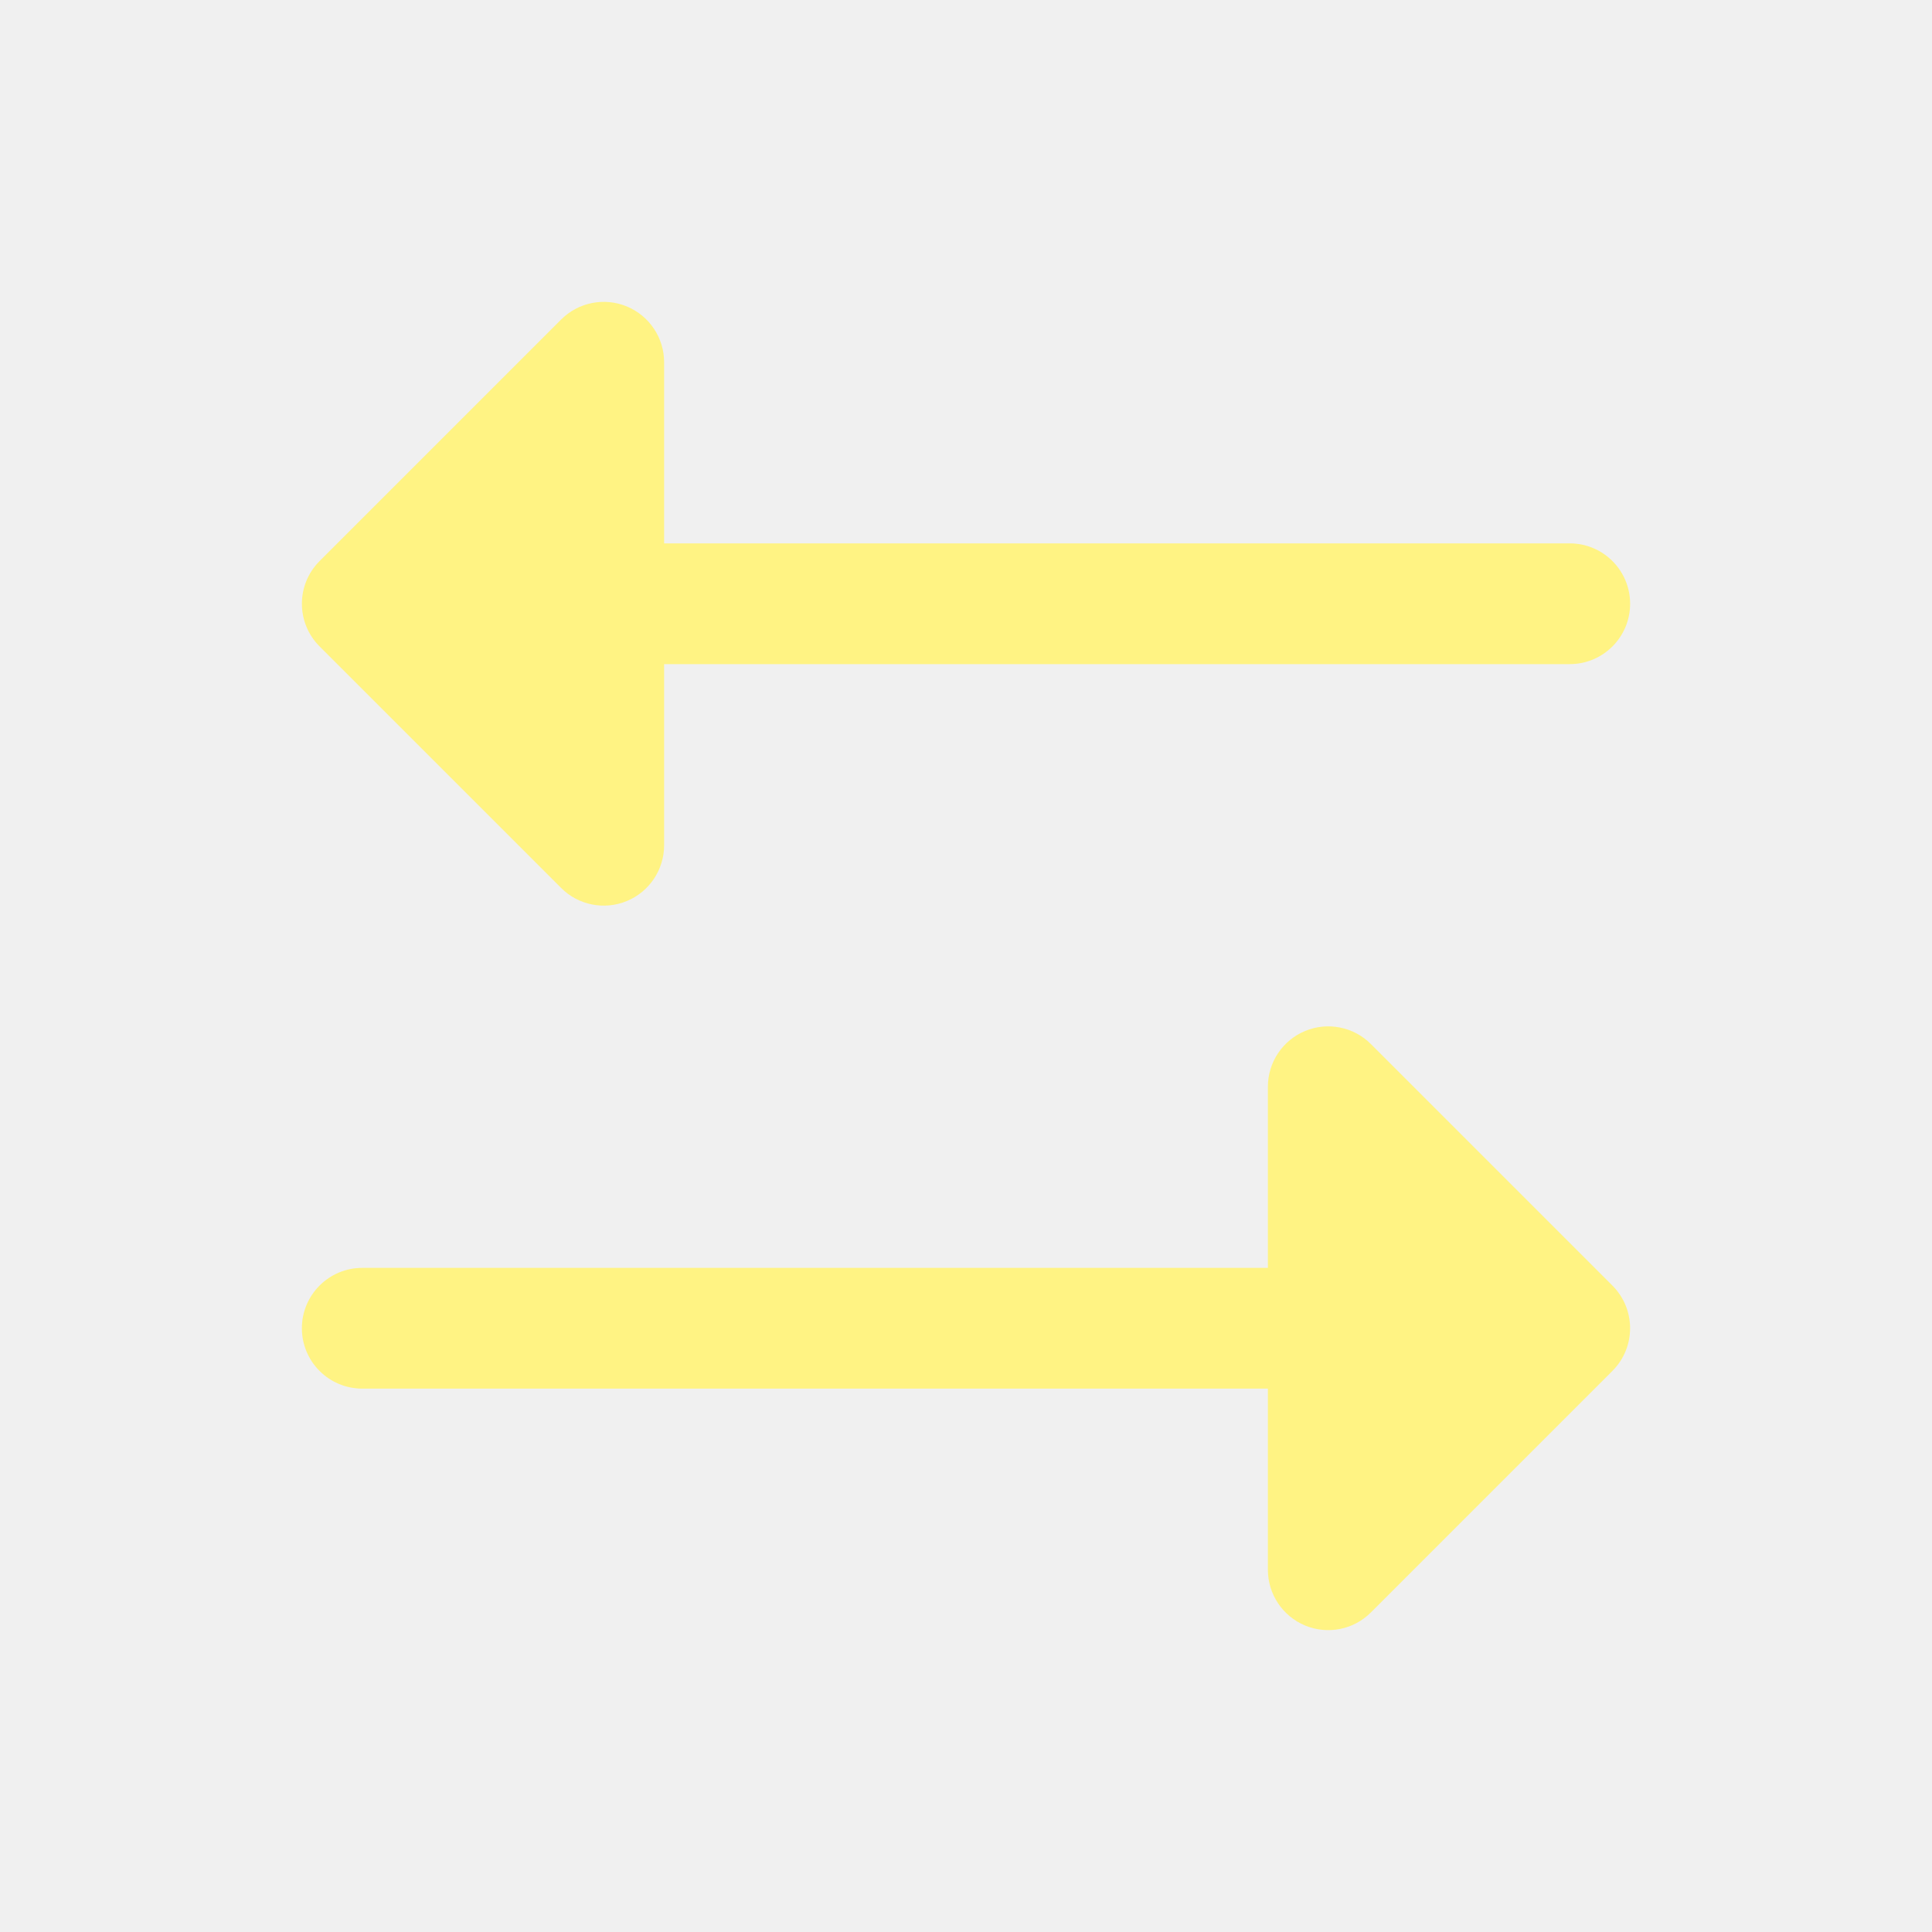
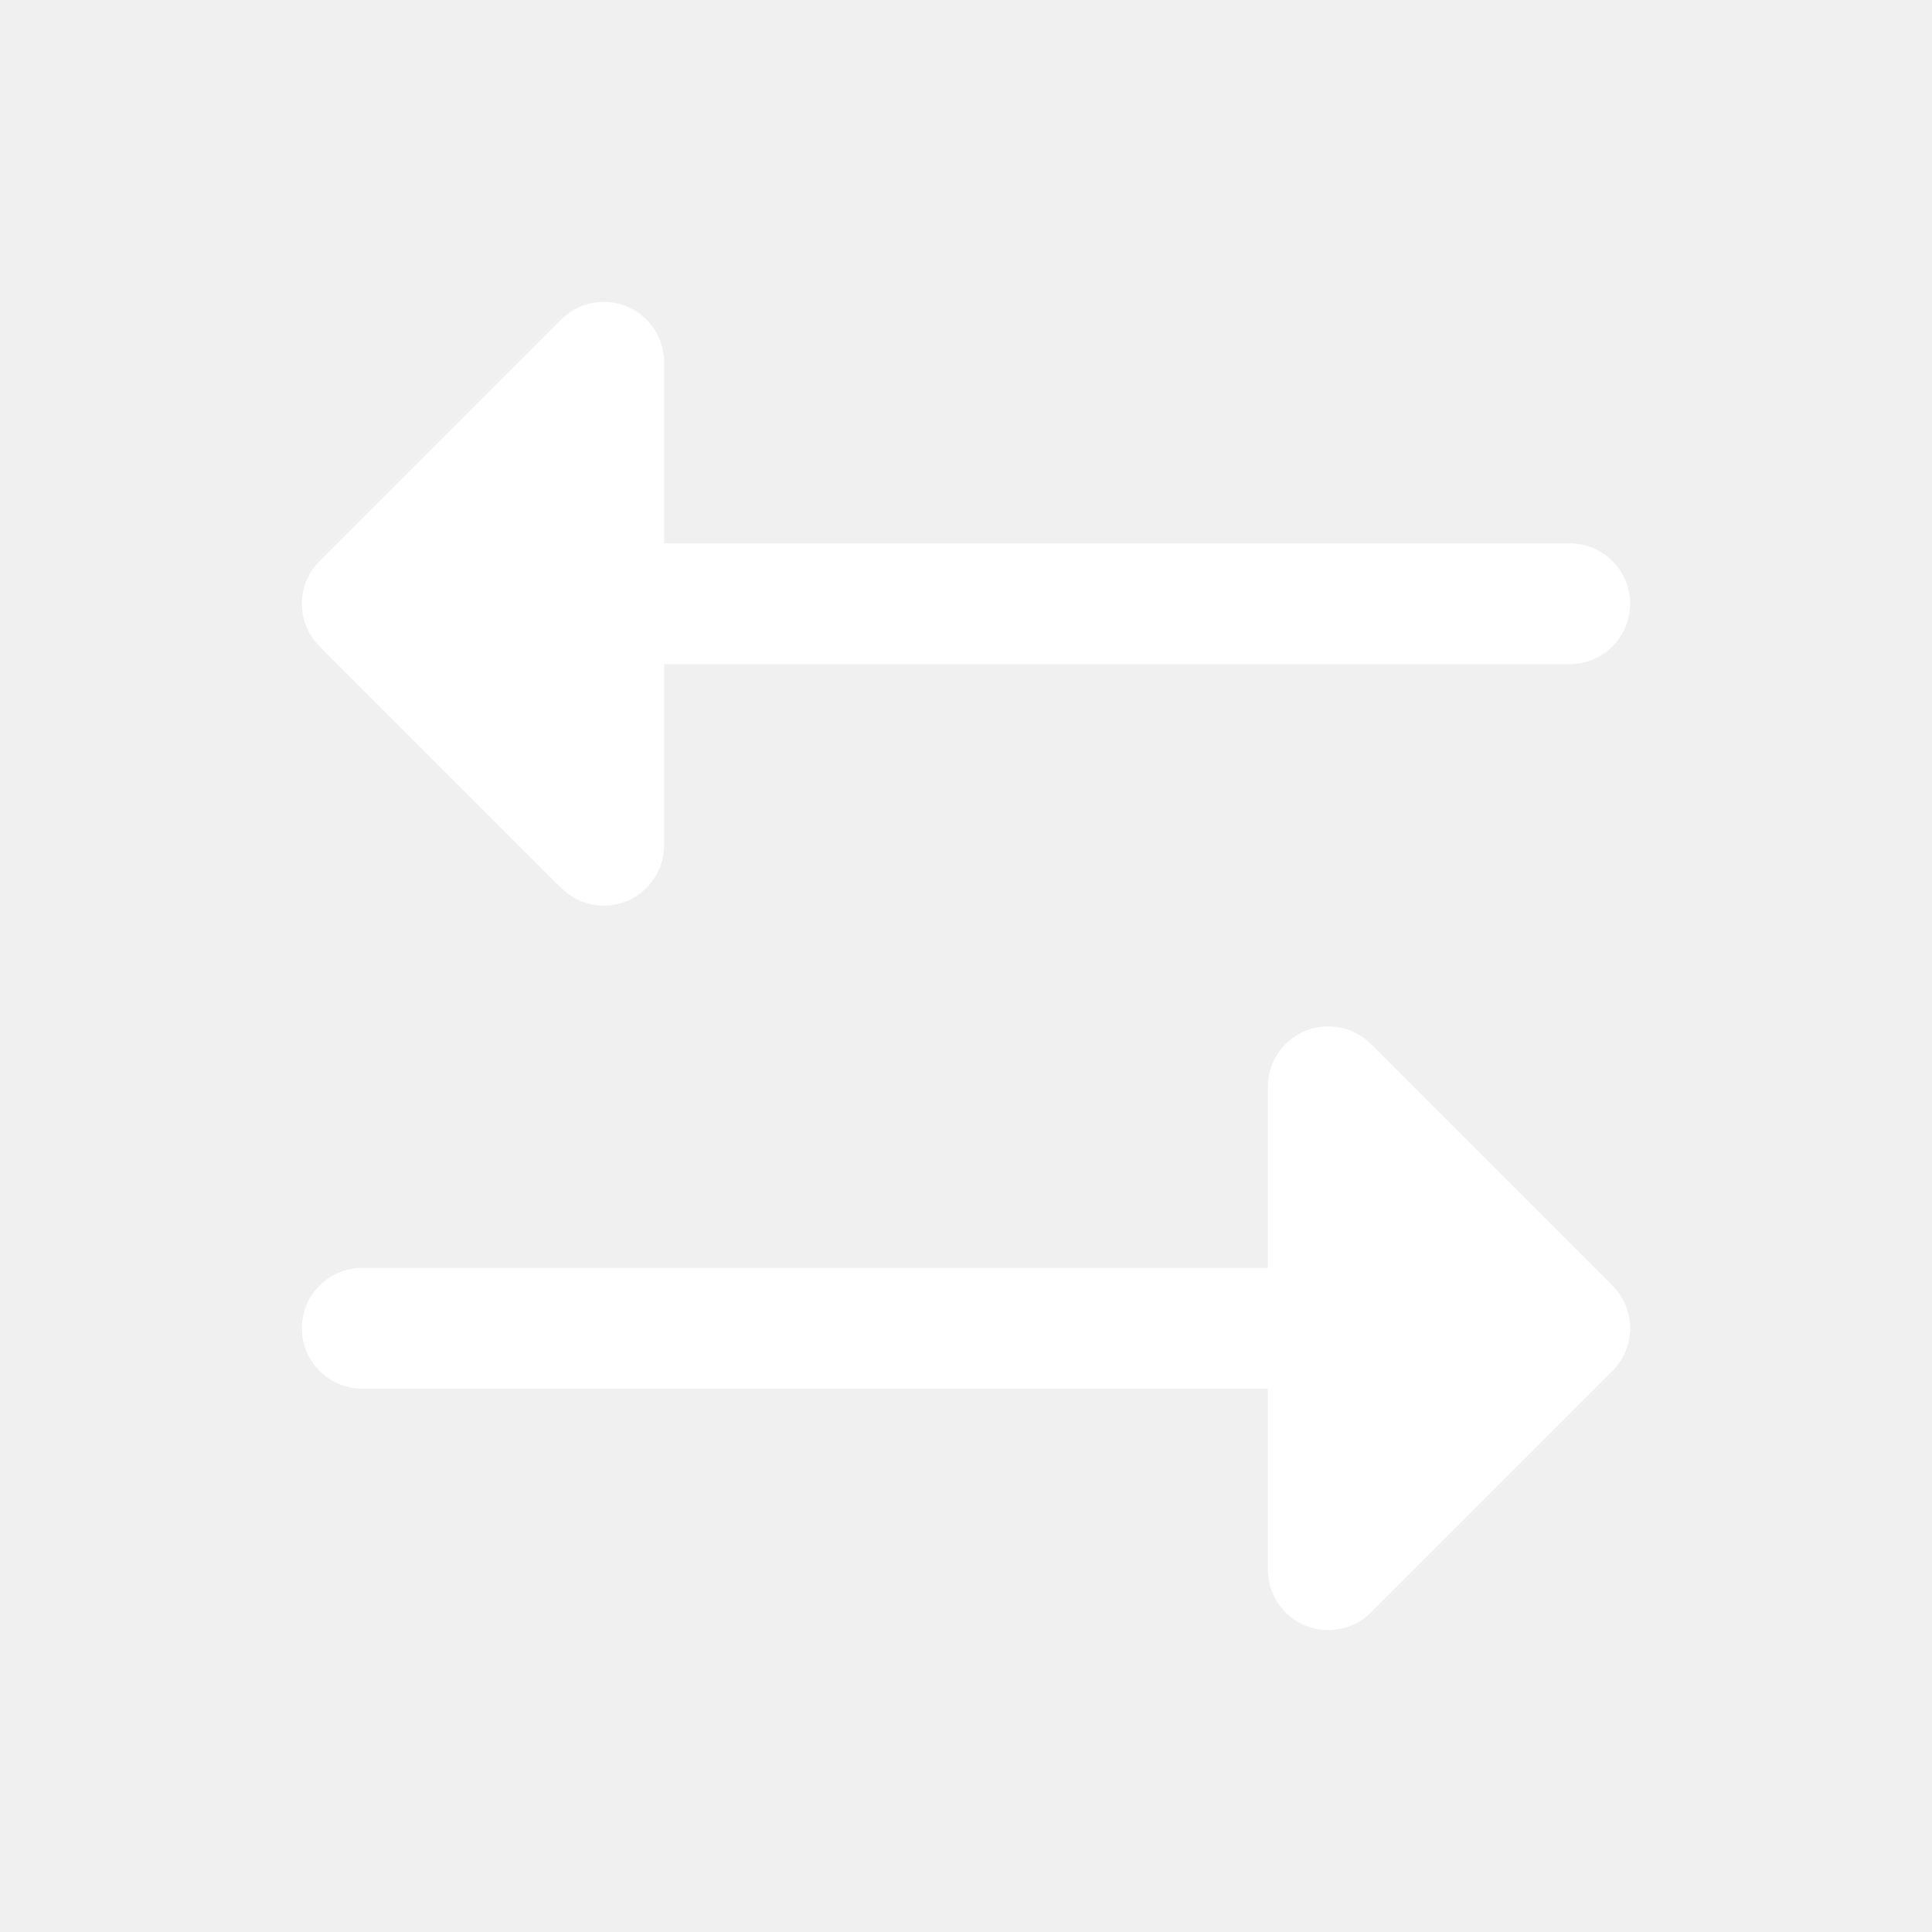
<svg xmlns="http://www.w3.org/2000/svg" width="24px" height="24px" viewBox="0 0 24 24" version="1.1">
  <g id="⭐️Symbols" stroke="none" stroke-width="1" fill="none" fill-rule="evenodd">
    <g id="ArrowsLeftRight">
      <rect id="Rectangle" x="0" y="0" width="24" height="24" />
-       <path d="M20.03,17.03 L17.03,20.03 C16.816,20.245 16.493,20.309 16.213,20.193 C15.933,20.077 15.75,19.803 15.75,19.5 L15.75,17.25 L4.5,17.25 C4.086,17.25 3.75,16.914 3.75,16.5 C3.75,16.086 4.086,15.75 4.5,15.75 L15.75,15.75 L15.75,13.5 C15.75,13.197 15.933,12.923 16.213,12.807 C16.493,12.691 16.816,12.755 17.03,12.97 L20.03,15.97 C20.323,16.263 20.323,16.737 20.03,17.03 L20.03,17.03 Z M6.97,11.03 C7.184,11.245 7.507,11.309 7.787,11.193 C8.067,11.077 8.25,10.803 8.25,10.5 L8.25,8.25 L19.5,8.25 C19.914,8.25 20.25,7.914 20.25,7.5 C20.25,7.086 19.914,6.75 19.5,6.75 L8.25,6.75 L8.25,4.5 C8.25,4.197 8.067,3.923 7.787,3.807 C7.507,3.691 7.184,3.755 6.97,3.97 L3.97,6.97 C3.677,7.263 3.677,7.737 3.97,8.03 L6.97,11.03 Z" id="Shape" fill="#FFF383" fill-rule="nonzero" />
+       <path d="M20.03,17.03 L17.03,20.03 C16.816,20.245 16.493,20.309 16.213,20.193 C15.933,20.077 15.75,19.803 15.75,19.5 L15.75,17.25 L4.5,17.25 C4.086,17.25 3.75,16.914 3.75,16.5 C3.75,16.086 4.086,15.75 4.5,15.75 L15.75,15.75 L15.75,13.5 C15.75,13.197 15.933,12.923 16.213,12.807 C16.493,12.691 16.816,12.755 17.03,12.97 L20.03,15.97 C20.323,16.263 20.323,16.737 20.03,17.03 L20.03,17.03 Z M6.97,11.03 C7.184,11.245 7.507,11.309 7.787,11.193 C8.067,11.077 8.25,10.803 8.25,10.5 L8.25,8.25 L19.5,8.25 C19.914,8.25 20.25,7.914 20.25,7.5 C20.25,7.086 19.914,6.75 19.5,6.75 L8.25,6.75 L8.25,4.5 C8.25,4.197 8.067,3.923 7.787,3.807 C7.507,3.691 7.184,3.755 6.97,3.97 L3.97,6.97 C3.677,7.263 3.677,7.737 3.97,8.03 L6.97,11.03 Z" id="Shape" fill="#FFF" fill-rule="nonzero" />
    </g>
  </g>
</svg>
